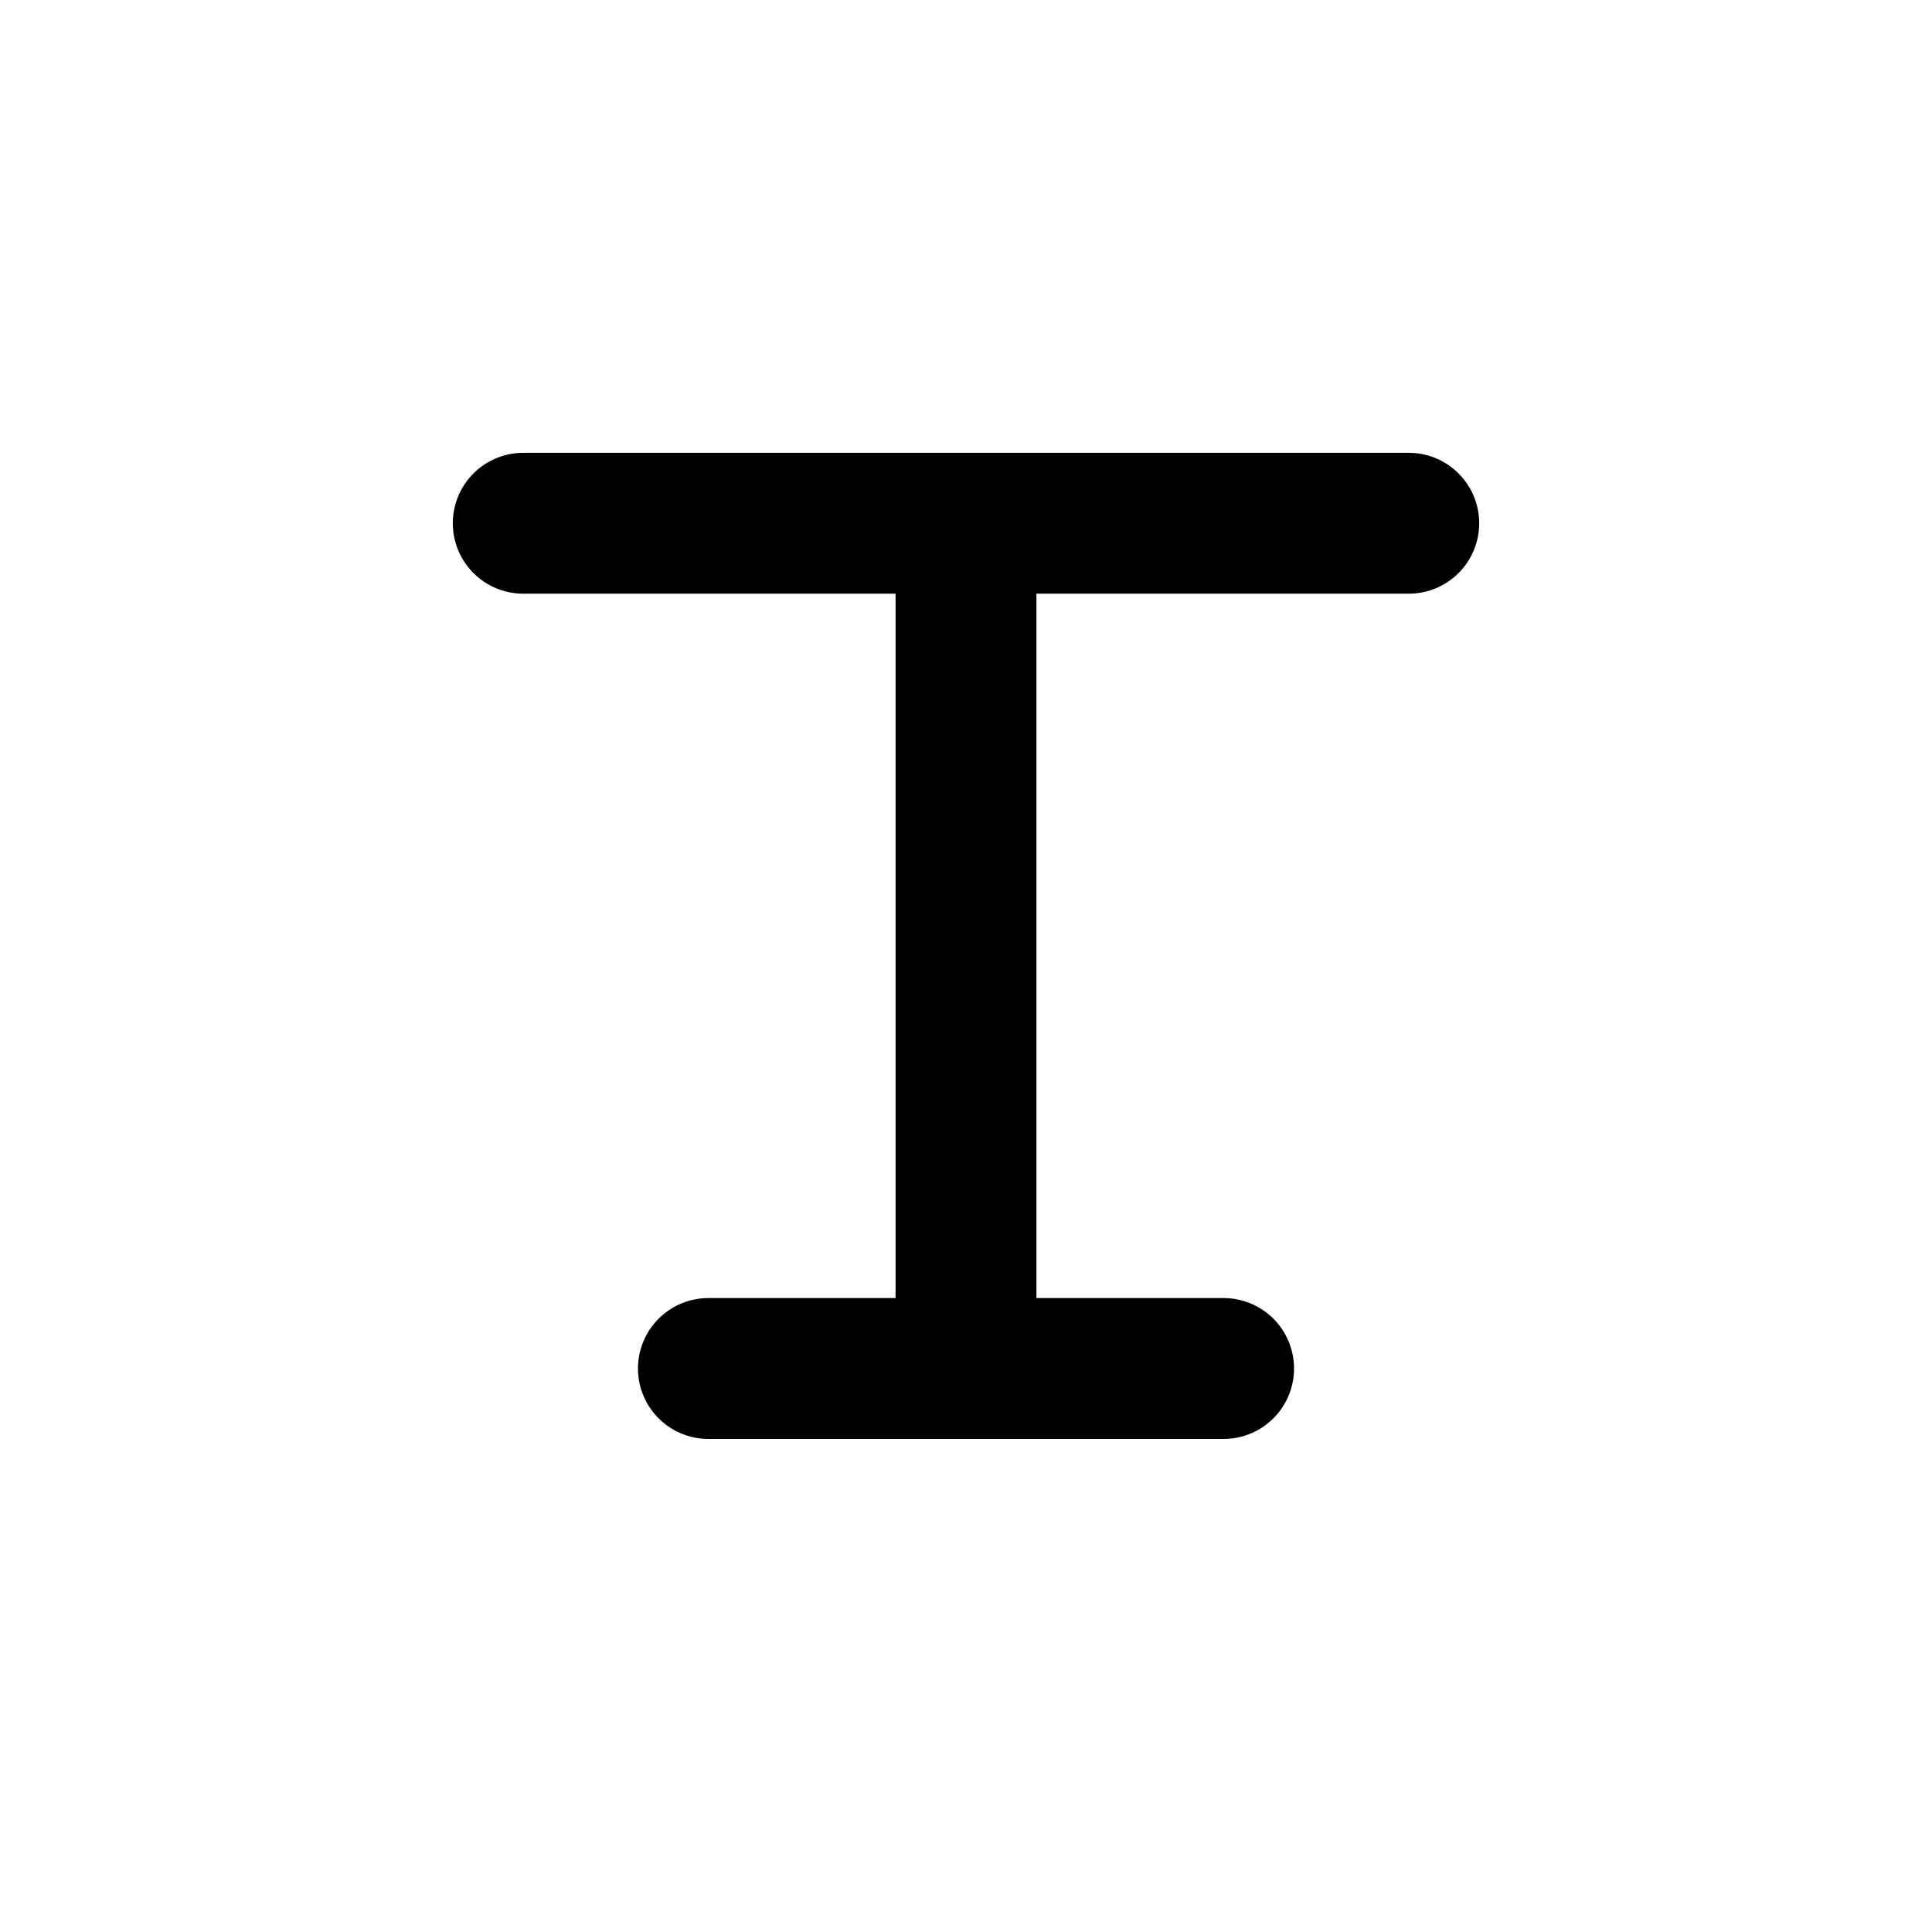
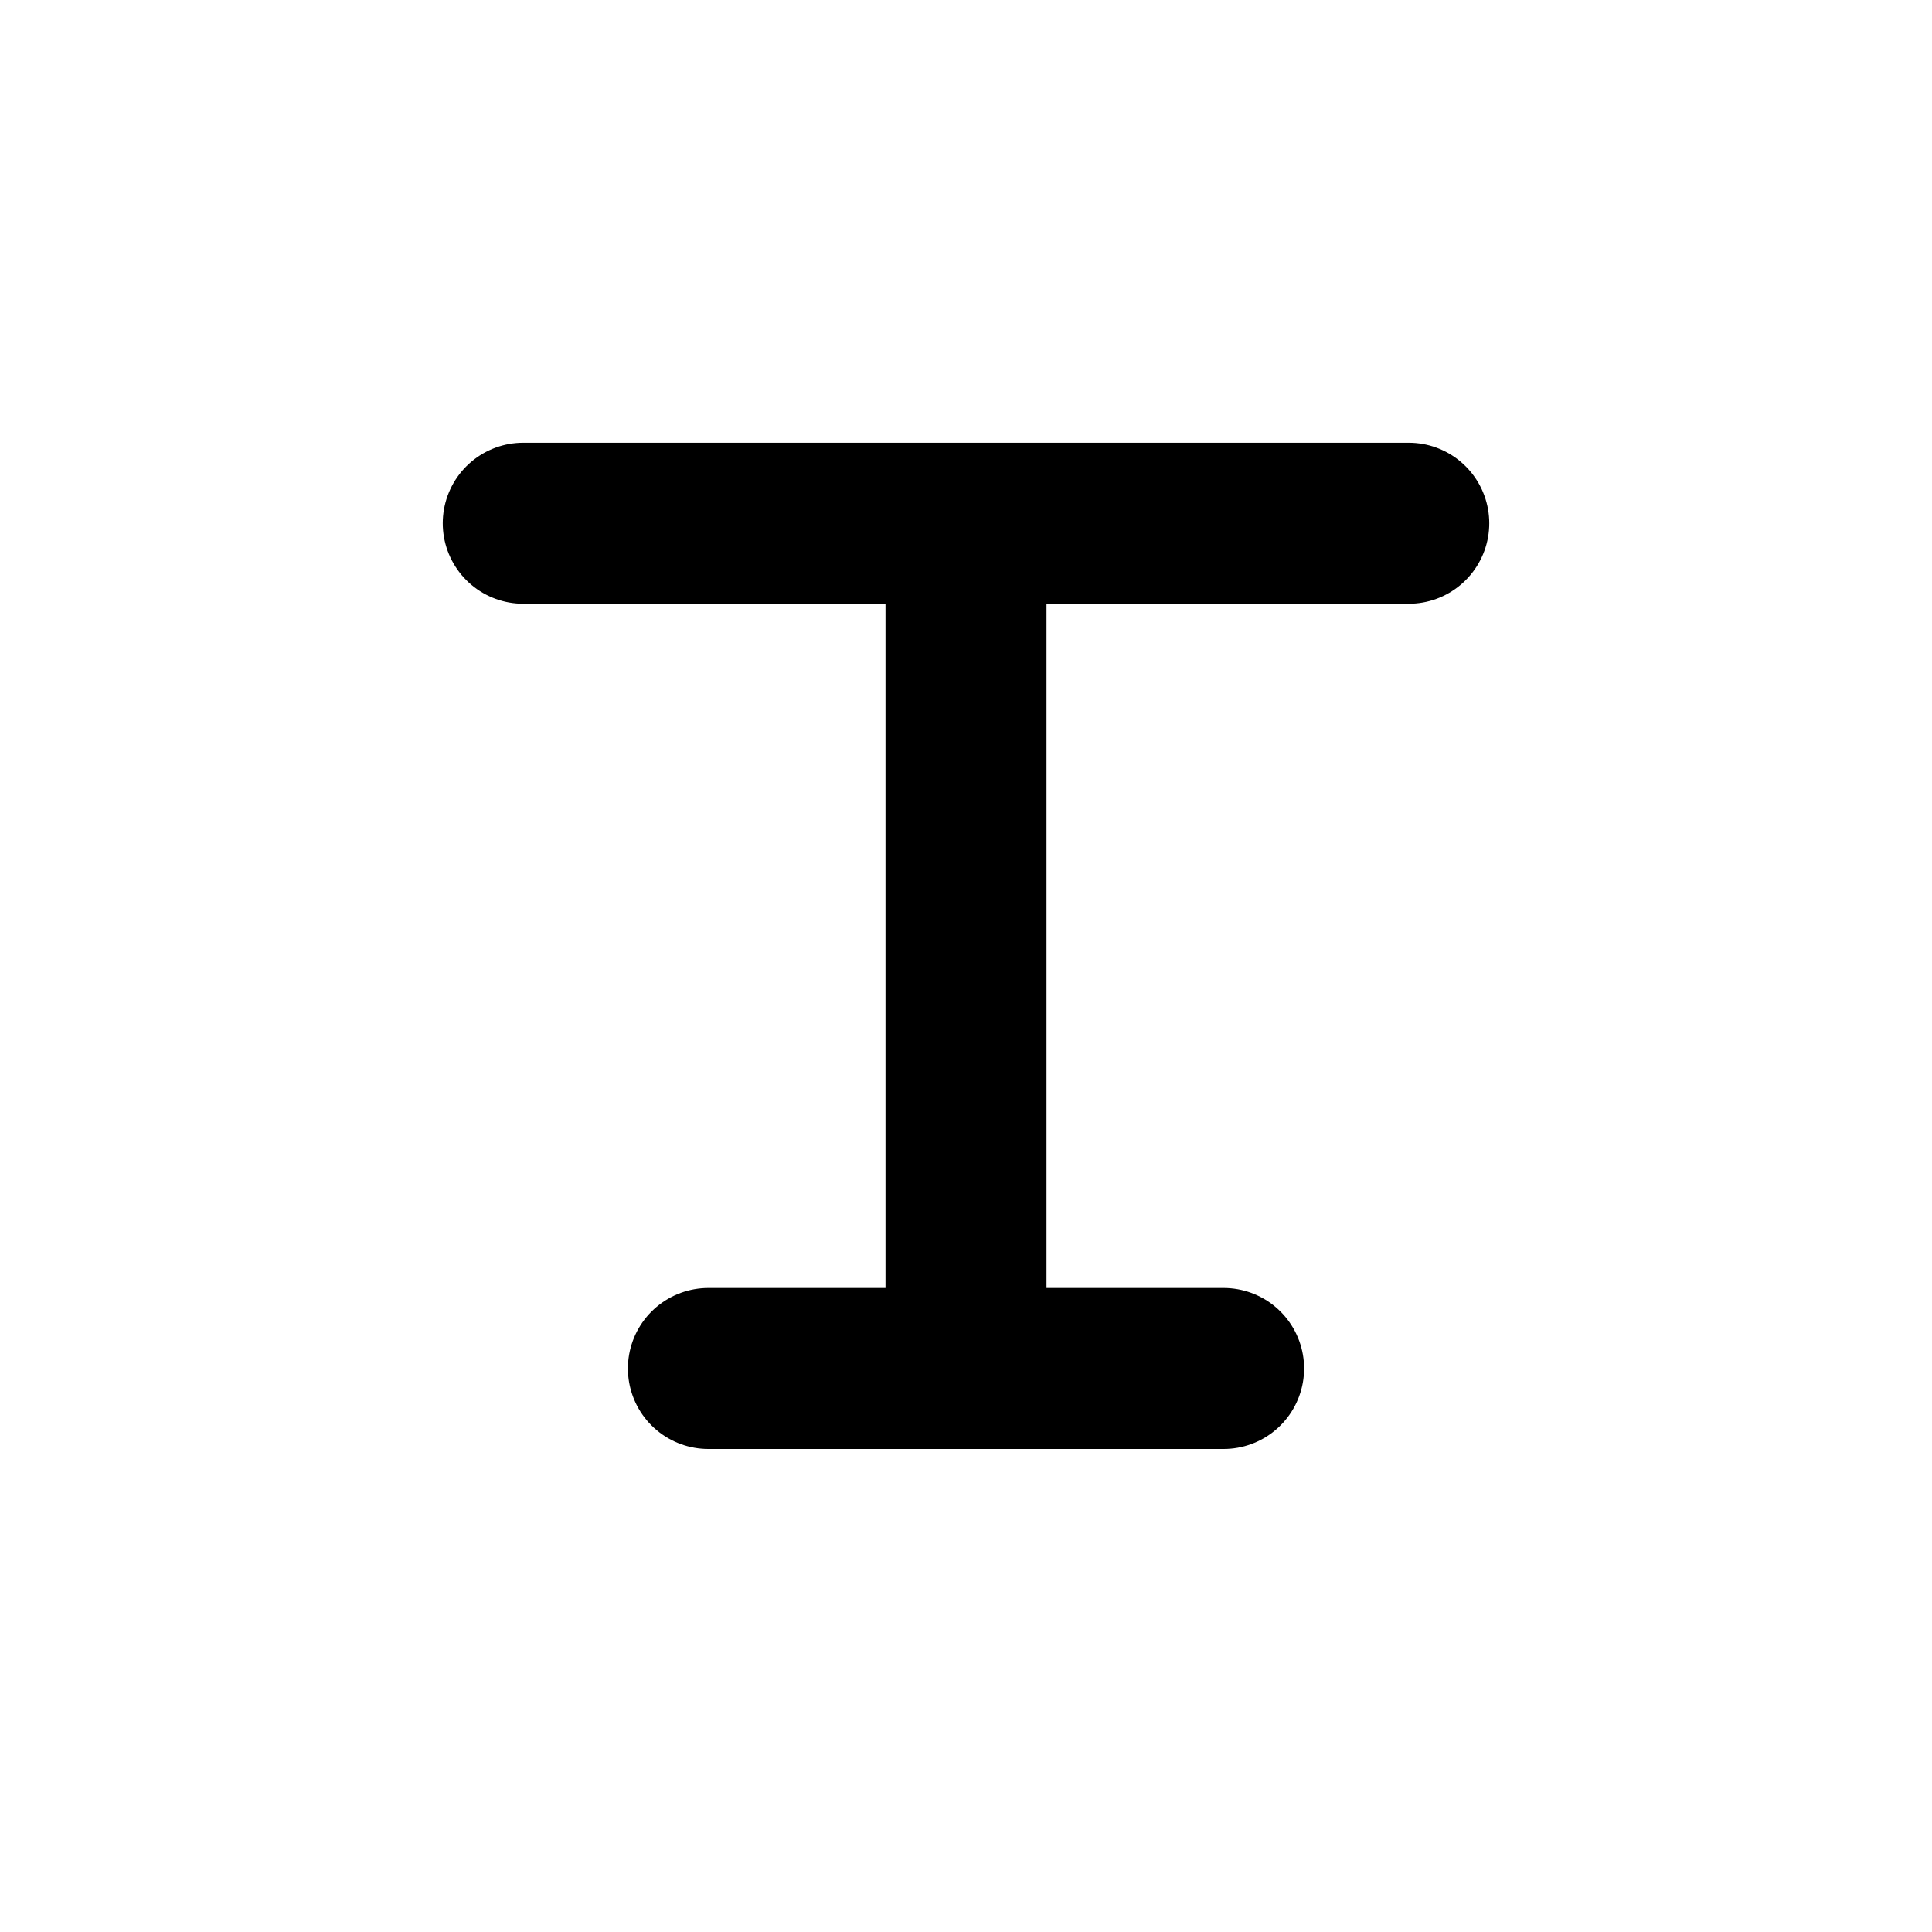
- <svg xmlns="http://www.w3.org/2000/svg" viewBox="0 0 24 24" fill="none" stroke="#000" stroke-width="1.75" stroke-linecap="round" stroke-linejoin="round">
+ <svg xmlns="http://www.w3.org/2000/svg" viewBox="0 0 24 24" fill="none" stroke="#000" stroke-width="2" stroke-linecap="round" stroke-linejoin="round">
  <path d="M6.5 6.5 H17.5 M12 6.5 V17 M8.8 17 H15.2" />
</svg>
